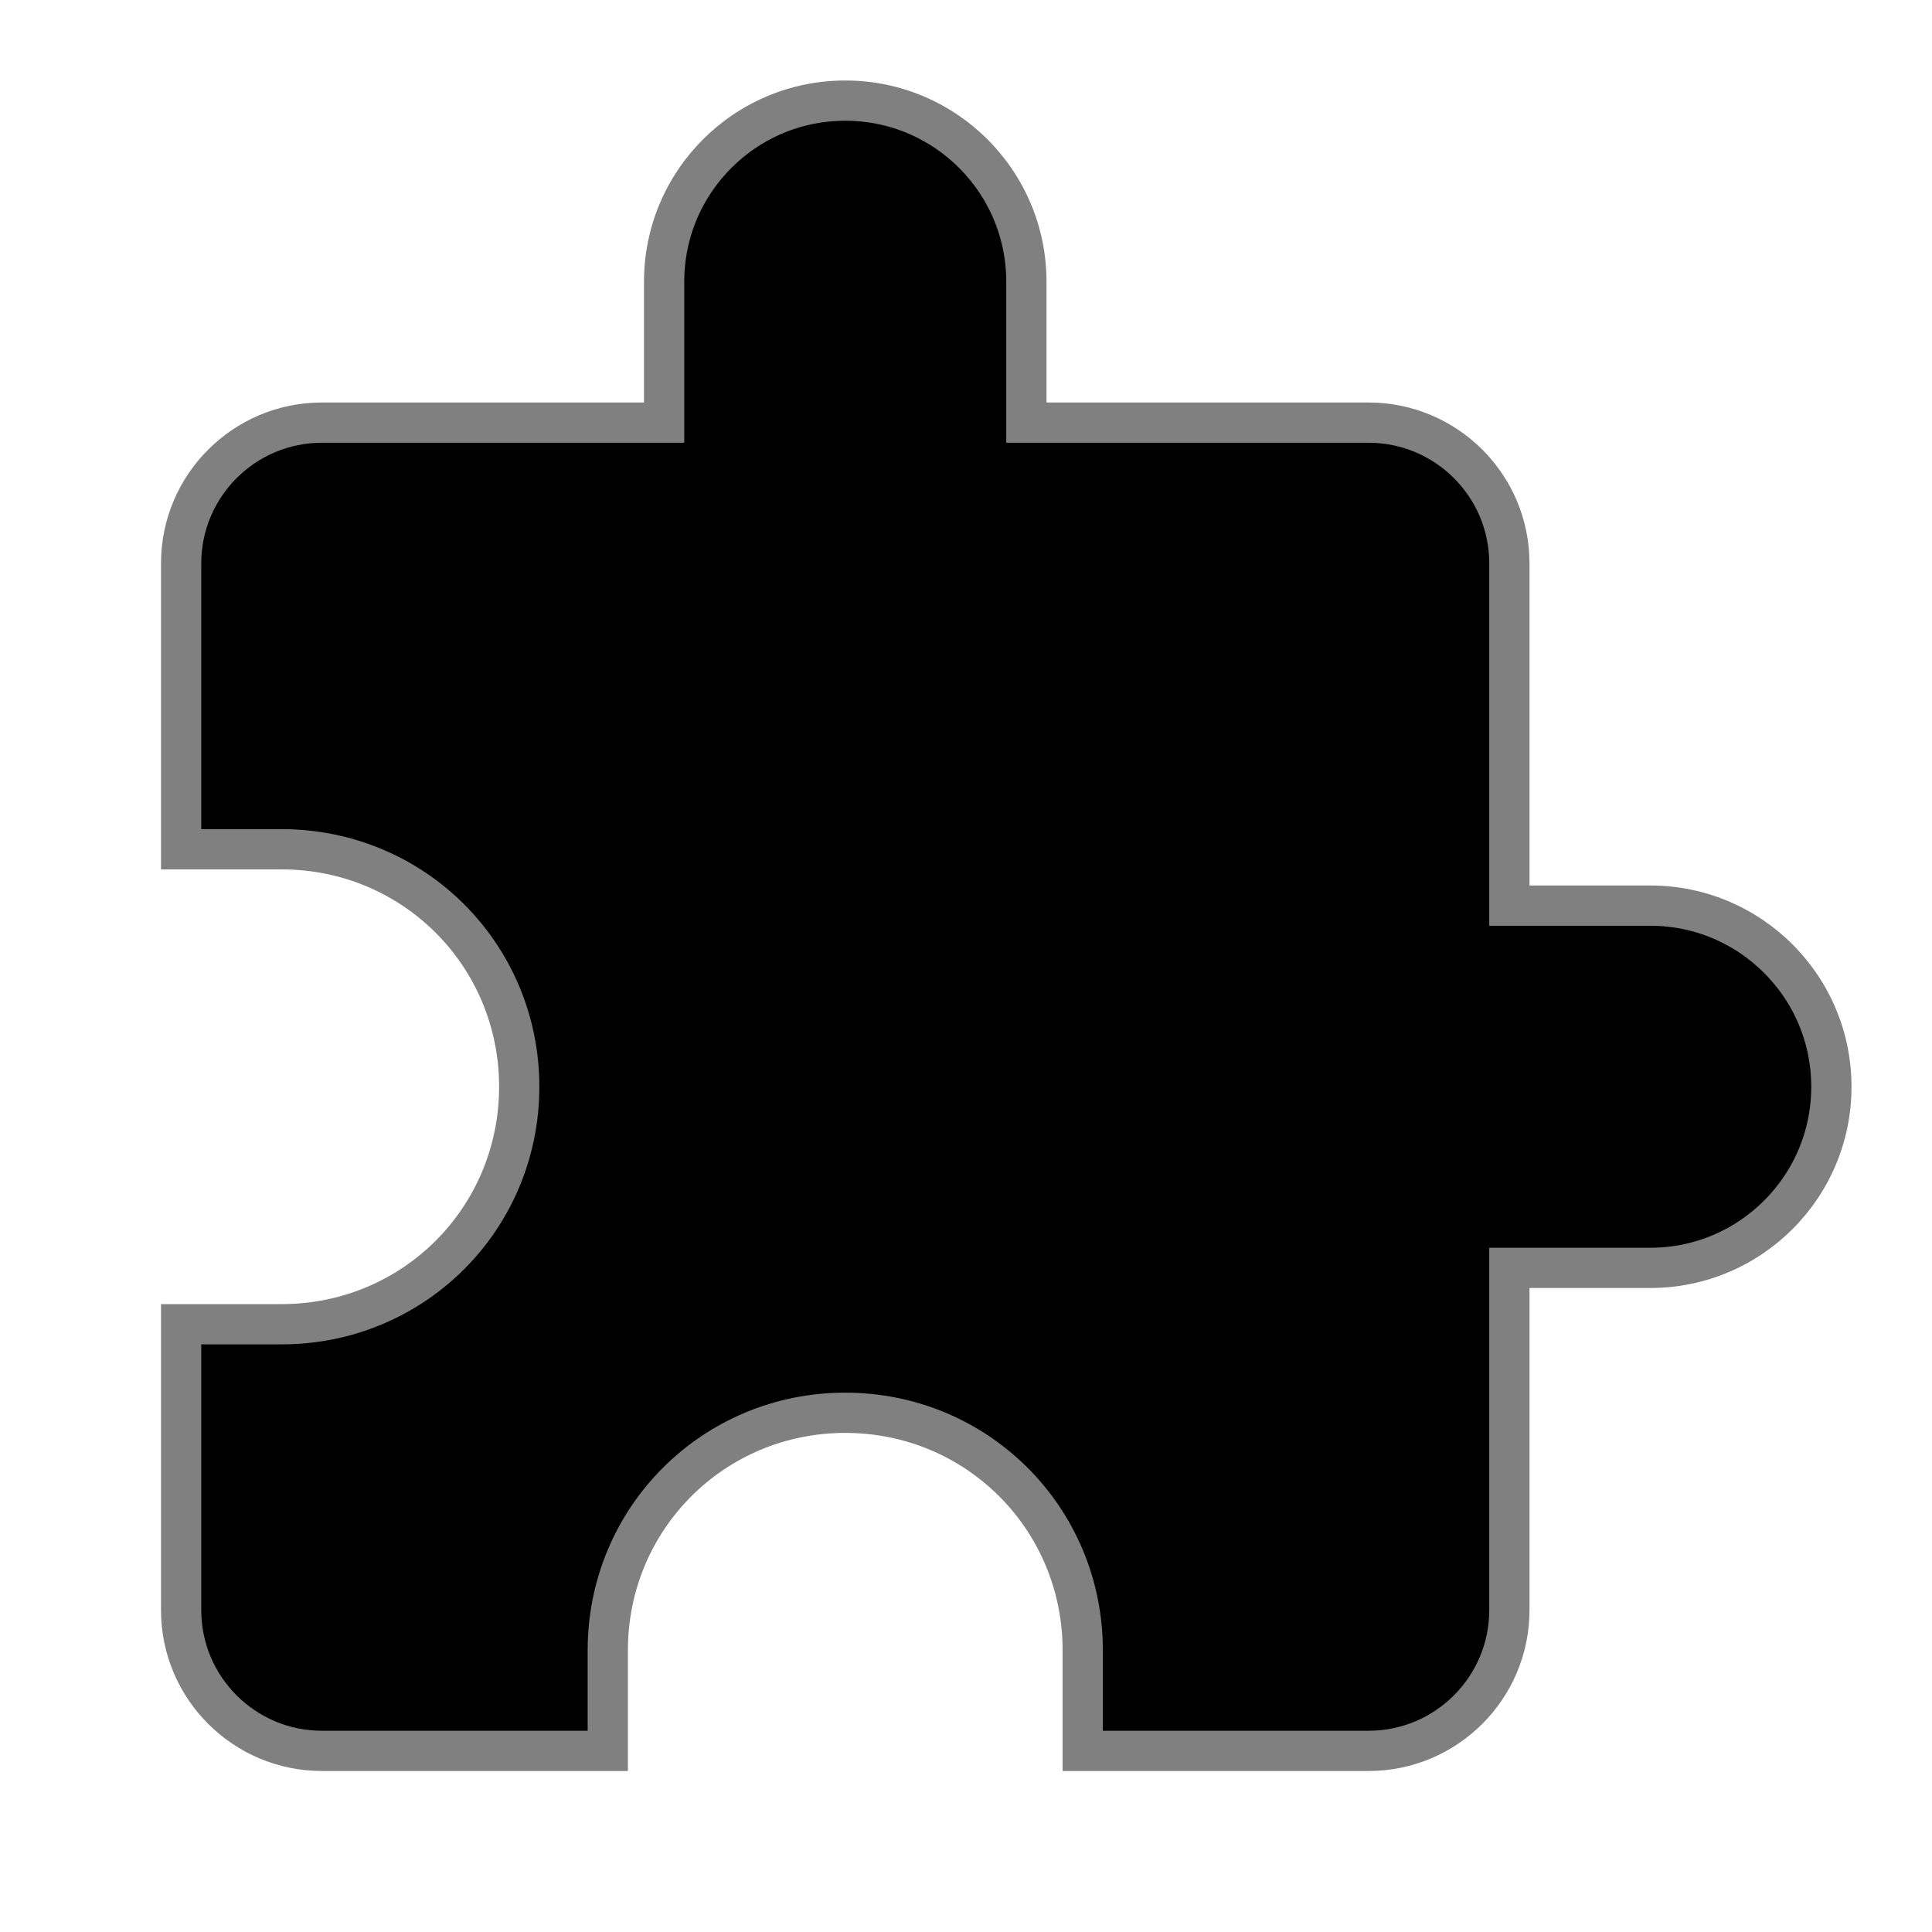
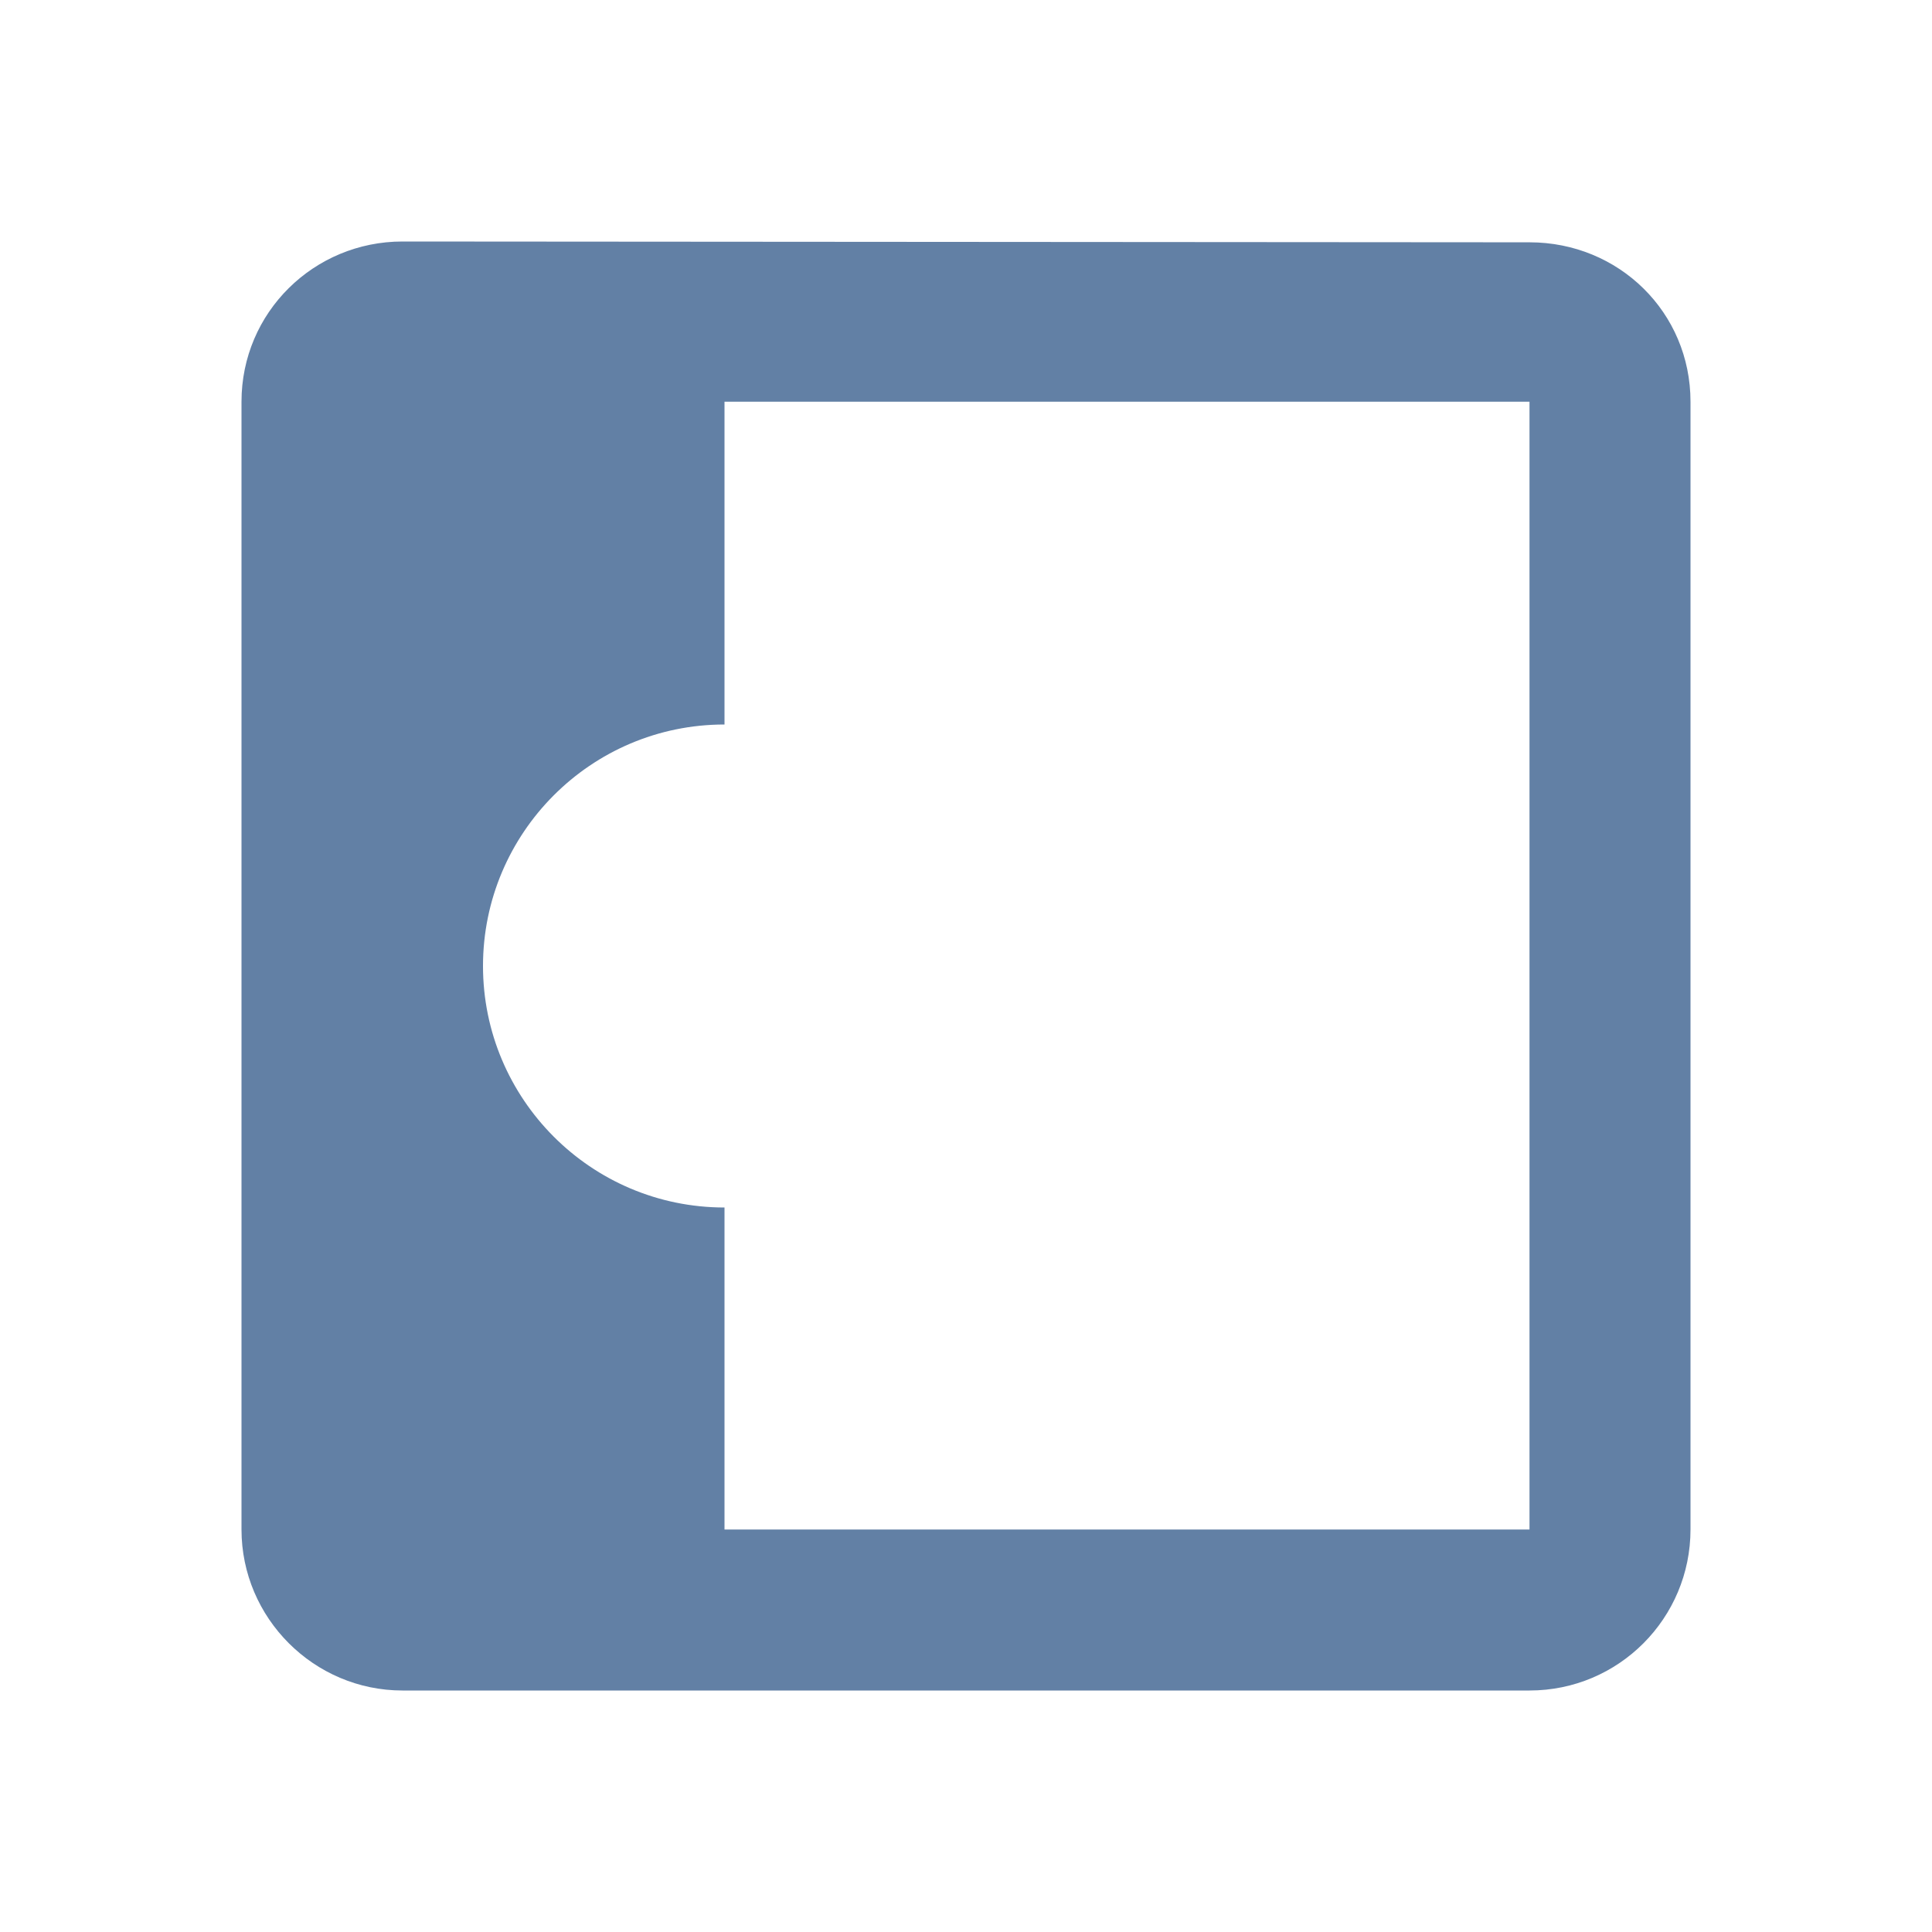
- <svg style="width:24px;height:24px" viewBox="0 0 24 24">
-   <path fill="#000000" stroke="rgba(255,255,255,0.5)" d="M20.5,11H19V7C19,5.89 18.1,5 17,5H13V3.5A2.5,2.5 0 0,0 10.5,1A2.5,2.5 0 0,0 8,3.5V5H4A2,2 0 0,0 2,7V10.8H3.5C5,10.8 6.2,12 6.2,13.5C6.2,15 5,16.2 3.5,16.2H2V20A2,2 0 0,0 4,22H7.8V20.5C7.8,19 9,17.8 10.5,17.8C12,17.8 13.2,19 13.2,20.5V22H17A2,2 0 0,0 19,20V16H20.5A2.5,2.5 0 0,0 23,13.5A2.5,2.5 0 0,0 20.5,11Z" />
+ <svg xmlns="http://www.w3.org/2000/svg" width="24" height="24" viewBox="0 0 24 24">
+   <g transform="rotate(90) translate(0 -24)">
+     <path fill="rgb(98, 128, 165)" d="M19 3H4.99c-1.11 0-1.98.89-1.98 2L3 19c0 1.1.88 2 1.99 2H19c1.1 0 2-.9 2-2V5c0-1.11-.9-2-2-2zm0 12h-4c0 1.66-1.35 3-3 3s-3-1.34-3-3H4.99V5H19v10z" />
+     <path fill="none" d="M0 0h24v24H0V0z" />
+   </g>
</svg>
